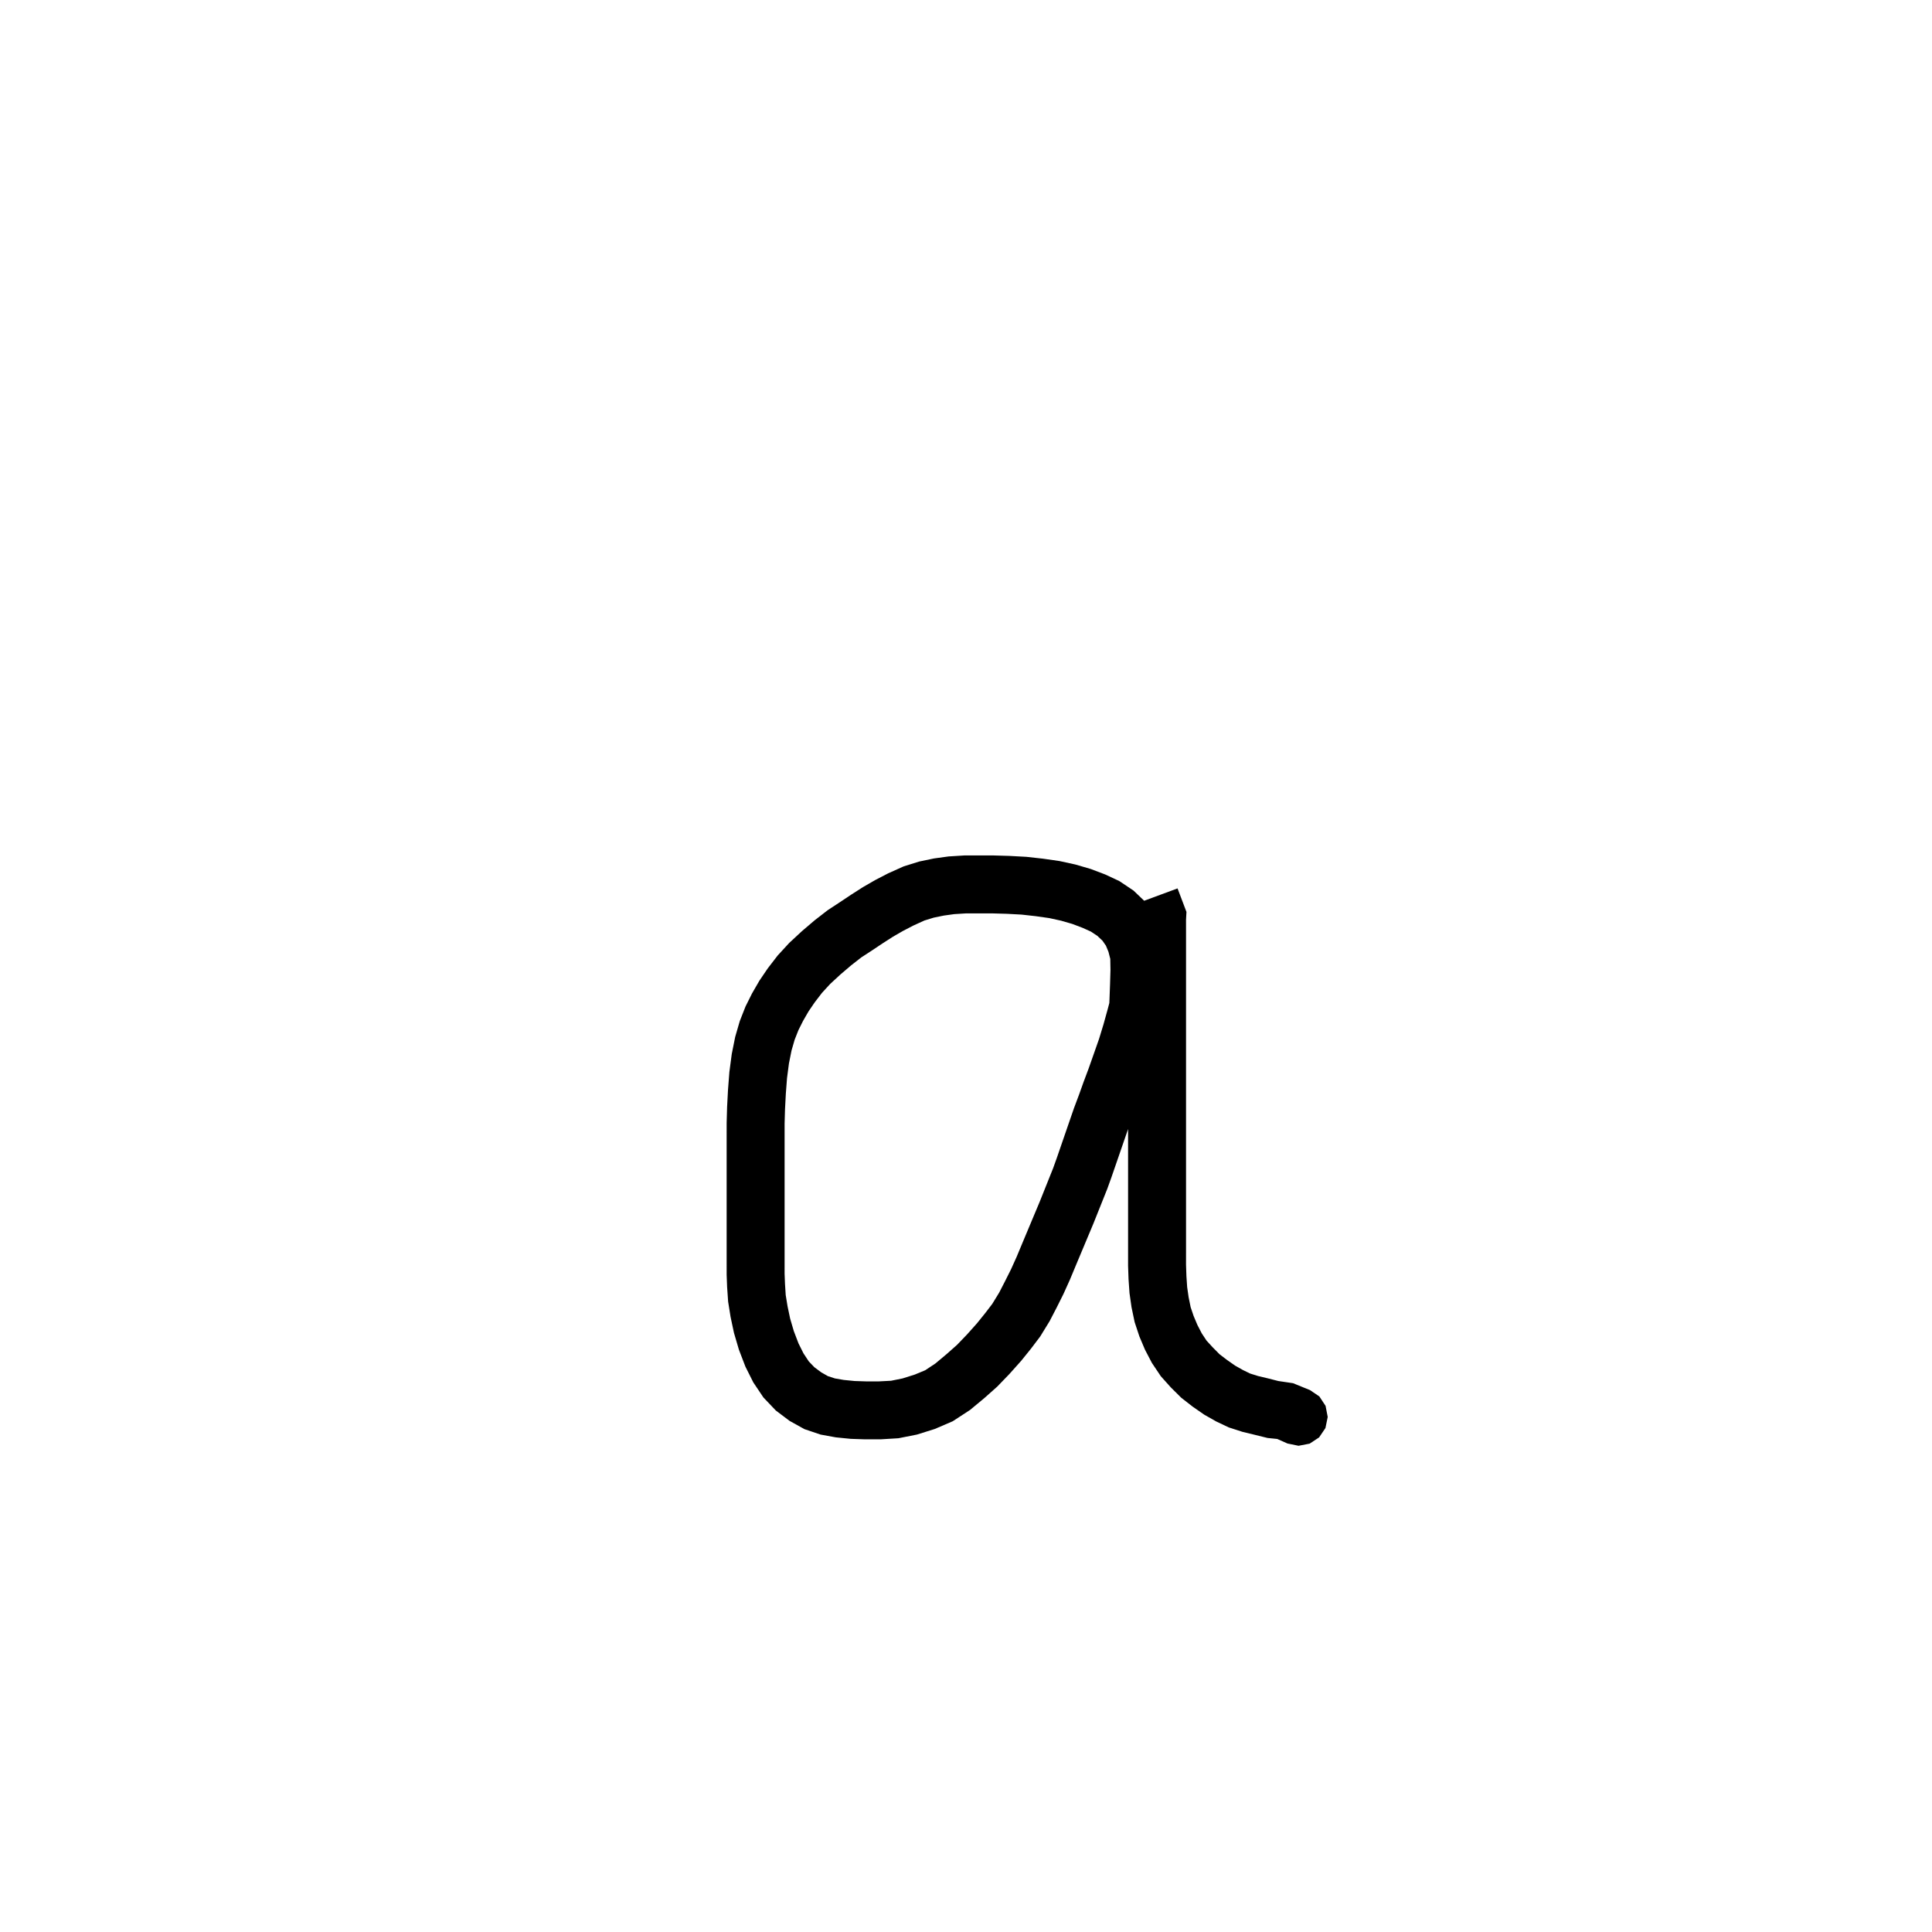
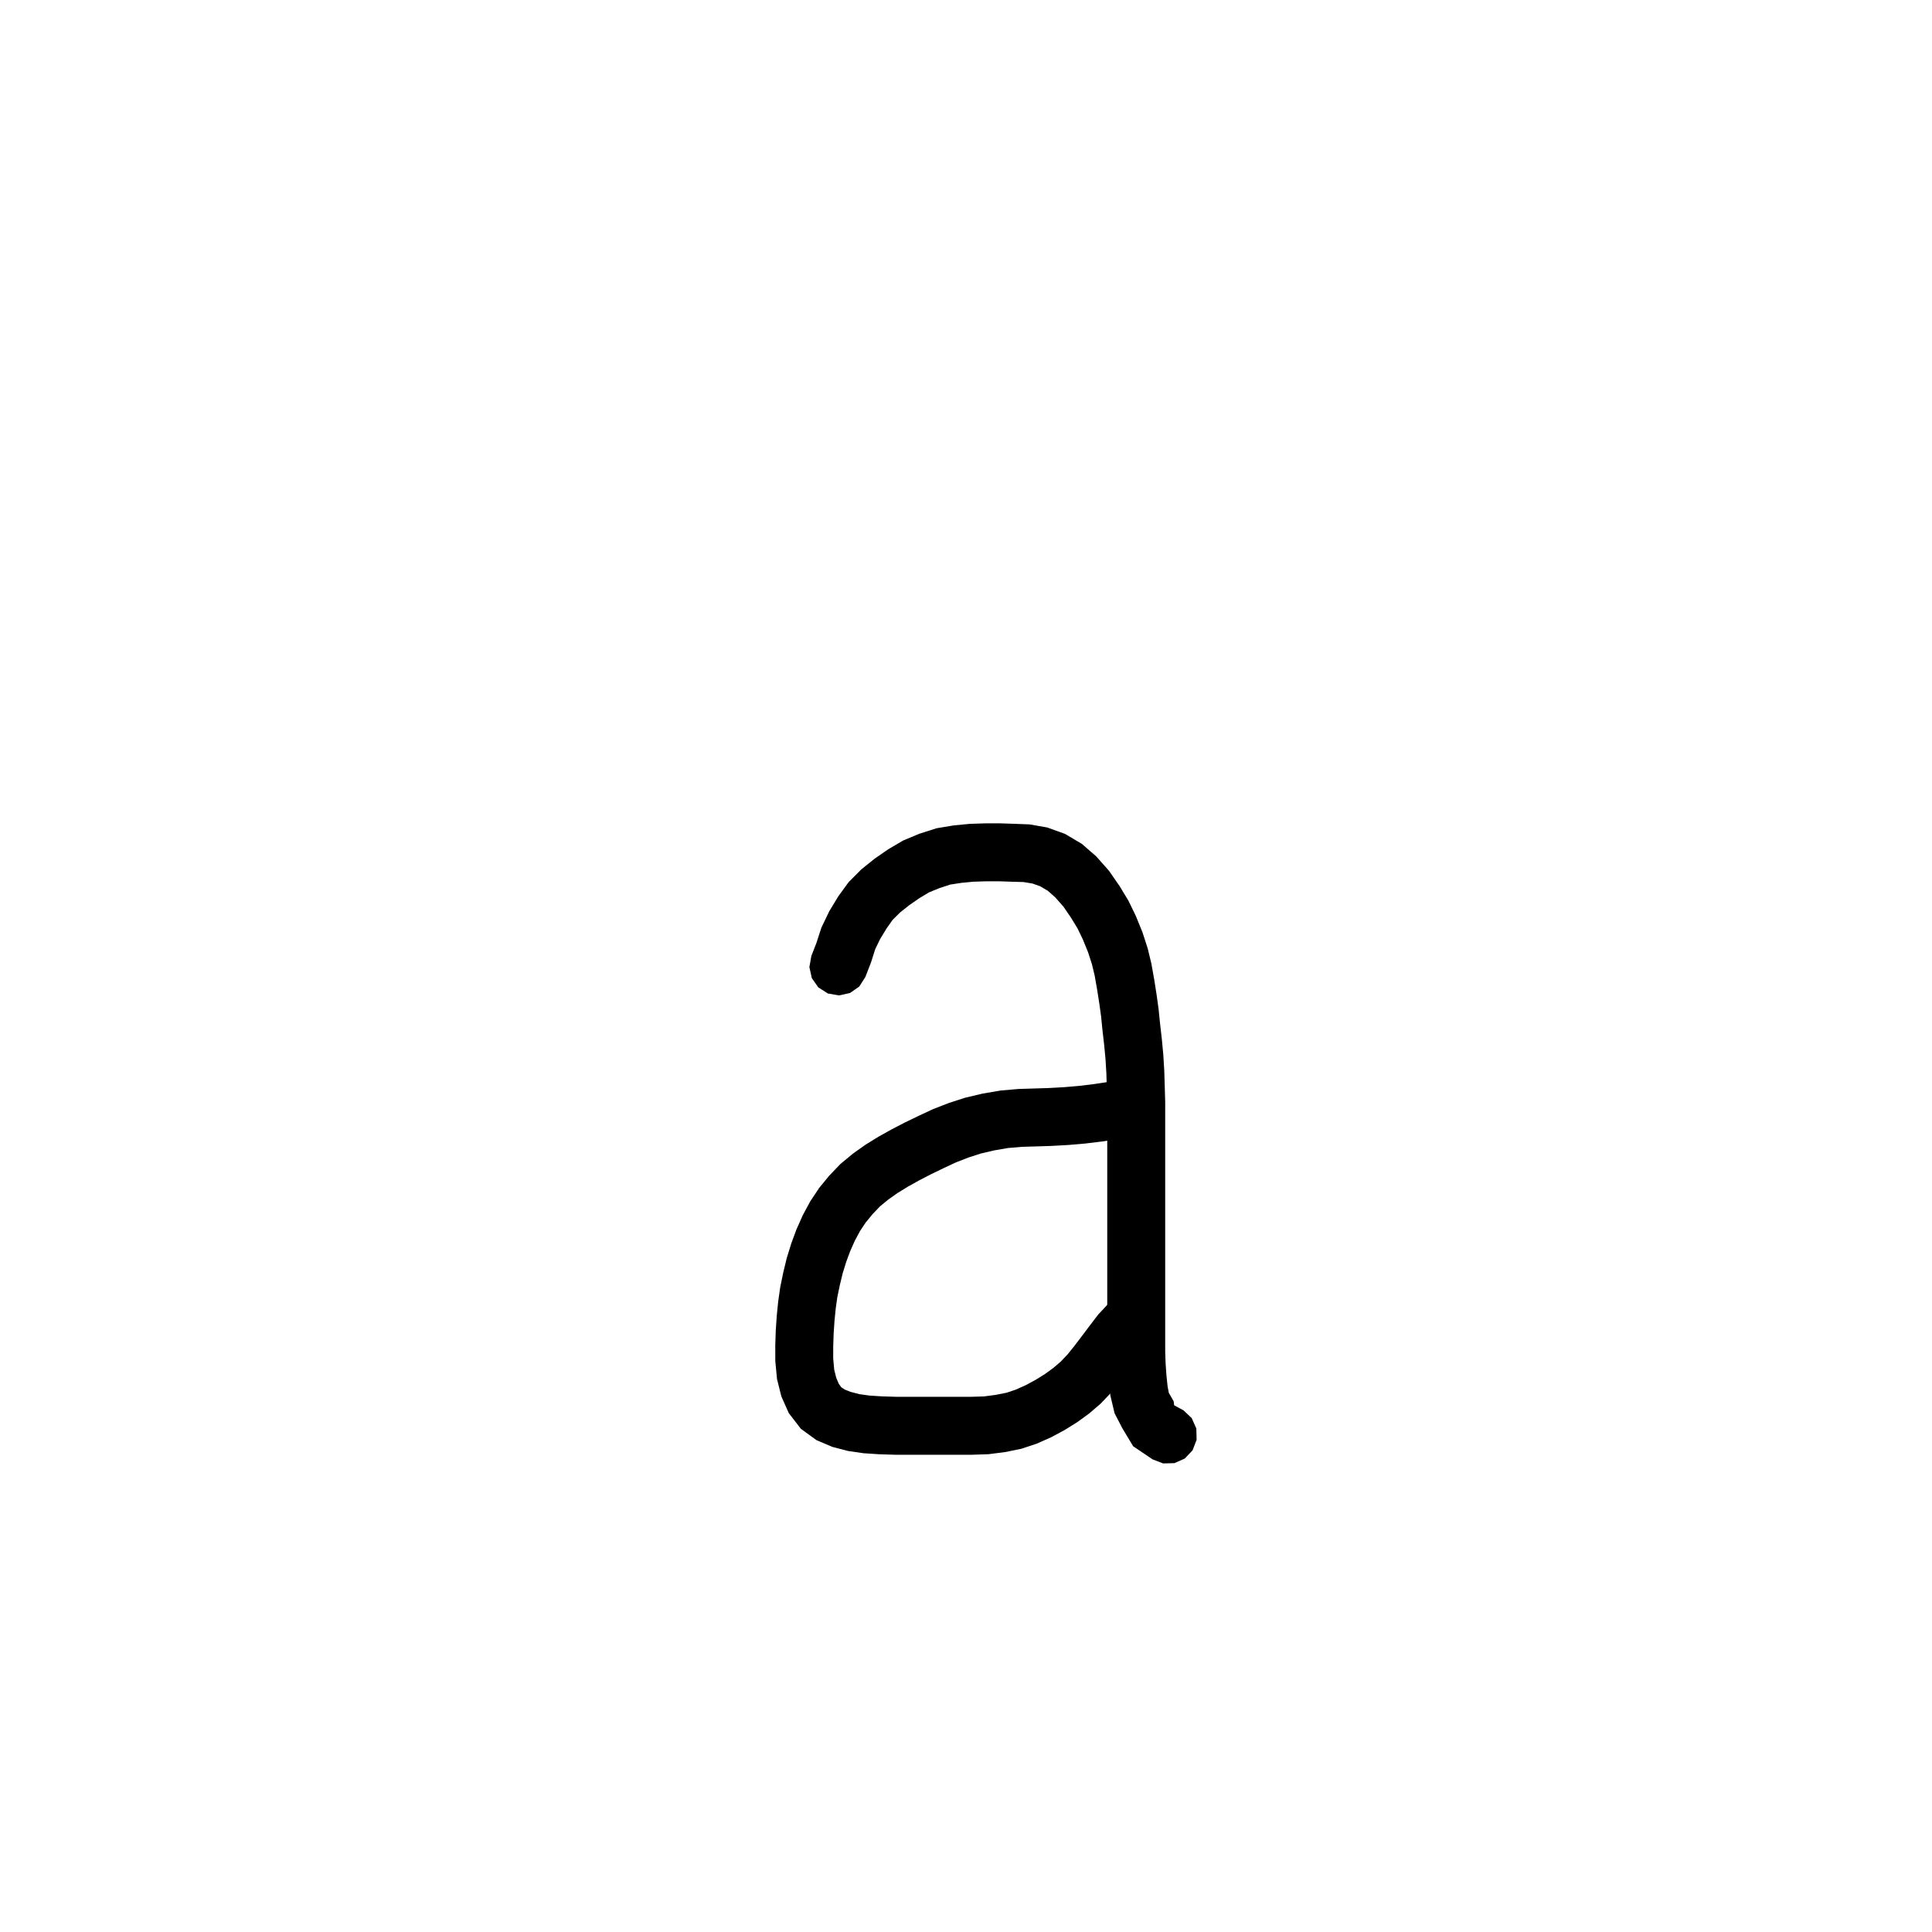
<svg xmlns="http://www.w3.org/2000/svg" viewBox="0 0 300 300" width="300" height="300">
-   <path d="M 181.163 158.187 L 181.274 155.511 L 181.364 153.081 L 181.433 150.6 L 181.331 147.766 L 180.677 145 L 179.608 142.495 L 178.011 140.198 L 176.011 138.286 L 173.799 136.807 L 171.603 135.782 L 169.356 134.931 L 166.974 134.238 L 164.527 133.704 L 161.966 133.336 L 159.369 133.048 L 156.721 132.904 L 154.265 132.834 L 151.933 132.833 L 149.724 132.836 L 147.293 132.988 L 145.035 133.299 L 142.74 133.777 L 140.323 134.531 L 137.91 135.614 L 135.907 136.652 L 133.996 137.755 L 132.204 138.9 L 130.387 140.112 L 128.511 141.343 L 126.491 142.911 L 124.544 144.57 L 122.551 146.418 L 120.76 148.366 L 119.224 150.357 L 117.922 152.275 L 116.771 154.267 L 115.755 156.306 L 114.872 158.555 L 114.16 161.006 L 113.626 163.67 L 113.257 166.468 L 113.043 169.242 L 112.904 171.882 L 112.834 174.333 L 112.833 176.533 L 112.833 178.533 L 112.833 180.533 L 112.833 182.467 L 112.833 184.533 L 112.833 186.6 L 112.833 188.6 L 112.833 190.533 L 112.833 192.467 L 112.833 194.333 L 112.833 196.133 L 112.834 197.953 L 112.906 199.841 L 113.063 202.113 L 113.444 204.496 L 113.972 206.973 L 114.737 209.575 L 115.744 212.204 L 116.972 214.655 L 118.546 217.002 L 120.477 219.03 L 122.606 220.634 L 124.913 221.915 L 127.423 222.761 L 129.785 223.191 L 132.101 223.423 L 134.329 223.499 L 136.732 223.498 L 139.507 223.33 L 142.387 222.758 L 145.153 221.89 L 147.933 220.695 L 150.615 218.947 L 152.867 217.079 L 154.854 215.309 L 156.766 213.326 L 158.559 211.318 L 160.074 209.444 L 161.524 207.527 L 162.982 205.152 L 164.078 203.04 L 165.131 200.932 L 166.13 198.721 L 167.152 196.268 L 168.017 194.207 L 168.883 192.14 L 169.764 190.04 L 170.578 188.005 L 171.245 186.338 L 171.94 184.598 L 172.578 182.827 L 173.254 180.867 L 173.921 178.934 L 174.588 177 L 175.233 175.127 L 176.025 173.016 L 176.692 171.149 L 177.496 169.005 L 178.311 166.695 L 179.208 164.139 L 179.987 161.593 L 180.676 159.112 L 181.295 156.773 L 181.86 154.443 L 182.273 152.378 L 182.667 150.543 L 183.094 148.538 L 183.37 146.687 L 183.714 144.884 L 183.934 143.011 L 184.05 142.134 L 176.485 144.315 L 175.233 141.6 L 175.168 142.638 L 175.167 144.733 L 175.167 146.867 L 175.167 149 L 175.167 151.267 L 175.167 153.533 L 175.167 155.6 L 175.167 157.667 L 175.167 159.733 L 175.167 161.6 L 175.167 163.733 L 175.167 166.133 L 175.167 168.333 L 175.167 170.8 L 175.167 173.467 L 175.167 176.067 L 175.167 178.533 L 175.167 181.133 L 175.167 183.6 L 175.167 185.933 L 175.167 188.2 L 175.167 190.333 L 175.167 192.467 L 175.167 194.467 L 175.167 196.543 L 175.239 198.632 L 175.391 200.804 L 175.701 202.978 L 176.187 205.298 L 176.923 207.522 L 177.795 209.583 L 178.861 211.625 L 180.248 213.696 L 181.806 215.435 L 183.425 217.043 L 185.206 218.429 L 187 219.673 L 188.852 220.723 L 190.81 221.651 L 192.92 222.333 L 194.728 222.77 L 196.829 223.288 L 198.329 223.441 L 199.92 224.147 L 201.64 224.5 L 203.364 224.167 L 204.83 223.2 L 205.814 221.746 L 206.167 220.026 L 205.834 218.302 L 204.867 216.837 L 203.413 215.853 L 200.782 214.782 L 198.504 214.445 L 196.872 214.03 L 195.347 213.667 L 194.123 213.283 L 193.015 212.744 L 191.8 212.06 L 190.528 211.171 L 189.375 210.29 L 188.327 209.232 L 187.352 208.171 L 186.606 207.041 L 185.938 205.751 L 185.344 204.345 L 184.88 202.969 L 184.566 201.422 L 184.342 199.862 L 184.227 198.168 L 184.166 196.39 L 184.167 194.467 L 184.167 192.467 L 184.167 190.333 L 184.167 188.2 L 184.167 185.933 L 184.167 183.6 L 184.167 181.133 L 184.167 178.533 L 184.167 176.067 L 184.167 173.467 L 184.167 170.8 L 184.167 168.333 L 184.167 166.133 L 184.167 163.733 L 184.167 161.6 L 184.167 159.733 L 184.167 157.667 L 184.167 155.6 L 184.167 153.533 L 184.167 151.267 L 184.167 149 L 184.167 146.867 L 184.167 144.733 L 184.166 142.829 L 184.233 141.6 L 182.849 137.951 L 175.15 140.799 L 175 141.922 L 174.819 143.516 L 174.497 145.18 L 174.239 146.928 L 173.867 148.657 L 173.46 150.555 L 173.074 152.49 L 172.572 154.56 L 171.99 156.755 L 171.347 159.073 L 170.658 161.328 L 169.822 163.705 L 169.038 165.929 L 168.242 168.051 L 167.575 169.918 L 166.767 172.073 L 166.079 174.066 L 165.412 176 L 164.746 177.933 L 164.088 179.84 L 163.527 181.402 L 162.889 182.995 L 162.222 184.662 L 161.436 186.627 L 160.583 188.66 L 159.717 190.726 L 158.848 192.798 L 157.87 195.146 L 157.003 197.068 L 156.055 198.96 L 155.152 200.715 L 154.076 202.473 L 152.992 203.89 L 151.708 205.482 L 150.167 207.207 L 148.613 208.824 L 147 210.254 L 145.252 211.719 L 143.667 212.771 L 142.047 213.443 L 140.146 214.042 L 138.359 214.403 L 136.468 214.502 L 134.471 214.501 L 132.699 214.443 L 131.015 214.276 L 129.643 214.039 L 128.554 213.685 L 127.527 213.099 L 126.456 212.303 L 125.588 211.398 L 124.761 210.145 L 123.989 208.596 L 123.263 206.692 L 122.695 204.76 L 122.29 202.837 L 122.004 201.087 L 121.894 199.359 L 121.832 197.78 L 121.833 196.133 L 121.833 194.333 L 121.833 192.467 L 121.833 190.533 L 121.833 188.6 L 121.833 186.6 L 121.833 184.533 L 121.833 182.467 L 121.833 180.533 L 121.833 178.533 L 121.833 176.533 L 121.833 174.467 L 121.896 172.251 L 122.024 169.825 L 122.209 167.398 L 122.507 165.13 L 122.907 163.127 L 123.395 161.445 L 123.979 159.961 L 124.695 158.533 L 125.545 157.058 L 126.509 155.643 L 127.64 154.167 L 128.915 152.782 L 130.523 151.297 L 132.176 149.889 L 133.755 148.657 L 135.346 147.622 L 137.129 146.433 L 138.671 145.445 L 140.227 144.548 L 141.823 143.719 L 143.544 142.935 L 144.993 142.49 L 146.565 142.168 L 148.174 141.945 L 150.009 141.831 L 151.933 141.833 L 154.135 141.833 L 156.346 141.896 L 158.631 142.018 L 160.834 142.264 L 162.94 142.563 L 164.759 142.962 L 166.51 143.469 L 168.131 144.085 L 169.401 144.66 L 170.389 145.314 L 171.189 146.068 L 171.725 146.838 L 172.123 147.8 L 172.403 148.9 L 172.433 150.6 L 172.369 152.786 L 172.281 155.156 L 172.171 157.813 L 172.441 159.548 L 173.355 161.047 L 174.773 162.082 L 176.479 162.496 L 178.214 162.226 L 179.713 161.312 L 180.749 159.894 Z" fill="black" fill-rule="nonzero" />
+   <path d="M 134.374 151.703 L 135.245 149.459 L 135.913 147.361 L 136.675 145.796 L 137.677 144.149 L 138.62 142.82 L 139.745 141.706 L 141.201 140.546 L 142.778 139.454 L 144.267 138.562 L 145.852 137.915 L 147.55 137.357 L 149.257 137.093 L 151.16 136.909 L 153.131 136.847 L 155.174 136.847 L 157.214 136.916 L 158.951 136.965 L 160.317 137.194 L 161.516 137.617 L 162.703 138.321 L 163.859 139.343 L 165.12 140.769 L 166.303 142.495 L 167.324 144.172 L 168.151 145.891 L 168.957 147.873 L 169.561 149.745 L 169.977 151.476 L 170.369 153.707 L 170.709 155.884 L 170.975 157.805 L 171.181 159.875 L 171.462 162.332 L 171.663 164.47 L 171.796 166.659 L 171.864 168.919 L 171.933 171.255 L 171.932 173.375 L 171.932 175.635 L 171.932 177.824 L 171.932 180.154 L 171.932 182.555 L 171.932 184.815 L 171.932 187.074 L 171.932 189.405 L 171.932 191.735 L 171.932 193.853 L 171.932 196.042 L 171.932 198.161 L 171.932 200.279 L 171.932 202.256 L 171.932 204.304 L 171.932 206.281 L 171.932 208.188 L 171.933 210.107 L 172.009 212.242 L 172.162 214.379 L 172.415 216.682 L 173.07 219.451 L 174.287 221.795 L 175.957 224.575 L 178.972 226.61 L 180.611 227.24 L 182.367 227.195 L 183.971 226.481 L 185.18 225.208 L 185.81 223.569 L 185.765 221.814 L 185.051 220.21 L 183.778 219.001 L 182.321 218.211 L 182.25 217.601 L 181.49 216.274 L 181.297 215.229 L 181.126 213.578 L 180.997 211.761 L 180.932 209.941 L 180.932 208.188 L 180.932 206.281 L 180.932 204.304 L 180.932 202.256 L 180.932 200.279 L 180.932 198.161 L 180.932 196.042 L 180.932 193.853 L 180.932 191.735 L 180.932 189.405 L 180.932 187.074 L 180.932 184.815 L 180.932 182.555 L 180.932 180.154 L 180.932 177.824 L 180.932 175.635 L 180.932 173.375 L 180.932 171.117 L 180.86 168.651 L 180.786 166.25 L 180.637 163.779 L 180.414 161.397 L 180.13 158.912 L 179.912 156.745 L 179.613 154.57 L 179.247 152.228 L 178.792 149.657 L 178.22 147.292 L 177.411 144.786 L 176.381 142.249 L 175.231 139.872 L 173.852 137.595 L 172.21 135.225 L 170.223 132.979 L 167.988 131.036 L 165.362 129.48 L 162.607 128.49 L 159.877 128.013 L 157.519 127.921 L 155.322 127.849 L 152.986 127.849 L 150.58 127.928 L 148.105 128.167 L 145.434 128.61 L 142.754 129.465 L 140.242 130.512 L 137.918 131.879 L 135.824 133.329 L 133.748 134.995 L 131.766 136.987 L 130.167 139.189 L 128.769 141.496 L 127.554 144.027 L 126.763 146.449 L 125.986 148.441 L 125.681 150.17 L 126.061 151.885 L 127.068 153.323 L 128.549 154.266 L 130.278 154.571 L 131.992 154.191 L 133.43 153.184 Z" fill="black" fill-rule="nonzero" />
+   <path d="M 172.924 167.868 L 169.927 168.33 L 167.565 168.617 L 165.242 168.816 L 162.817 168.95 L 160.618 169.018 L 158.161 169.095 L 155.38 169.335 L 152.588 169.812 L 149.881 170.451 L 147.388 171.253 L 144.939 172.201 L 142.656 173.264 L 140.525 174.293 L 138.502 175.342 L 136.452 176.482 L 134.409 177.74 L 132.457 179.124 L 130.501 180.746 L 128.719 182.607 L 127.196 184.47 L 125.827 186.524 L 124.657 188.694 L 123.682 190.884 L 122.882 193.043 L 122.17 195.34 L 121.622 197.6 L 121.157 199.855 L 120.84 202.07 L 120.611 204.354 L 120.46 206.622 L 120.384 208.891 L 120.389 211.368 L 120.657 214.153 L 121.329 216.838 L 122.486 219.434 L 124.358 221.864 L 126.794 223.632 L 129.251 224.673 L 131.698 225.311 L 134.103 225.658 L 136.536 225.817 L 139.009 225.893 L 141.407 225.893 L 143.738 225.893 L 146.209 225.893 L 148.61 225.893 L 150.94 225.892 L 153.486 225.808 L 156.047 225.481 L 158.582 224.968 L 160.975 224.175 L 163.232 223.173 L 165.344 222.037 L 167.296 220.817 L 169.126 219.486 L 170.917 217.947 L 172.541 216.241 L 173.898 214.57 L 175.08 213.019 L 176.351 211.324 L 177.377 209.963 L 179.009 208.229 L 179.937 206.739 L 180.224 205.007 L 179.826 203.296 L 178.804 201.869 L 177.313 200.941 L 175.581 200.654 L 173.871 201.052 L 172.443 202.074 L 170.544 204.106 L 169.17 205.899 L 167.899 207.594 L 166.821 209.009 L 165.778 210.303 L 164.718 211.422 L 163.543 212.426 L 162.266 213.354 L 160.828 214.252 L 159.268 215.093 L 157.713 215.787 L 156.292 216.264 L 154.591 216.599 L 152.773 216.837 L 150.8 216.894 L 148.61 216.893 L 146.209 216.893 L 143.738 216.893 L 141.407 216.893 L 139.145 216.894 L 136.958 216.827 L 135.013 216.704 L 133.463 216.486 L 132.097 216.135 L 131.165 215.765 L 130.634 215.414 L 130.247 214.878 L 129.851 213.944 L 129.534 212.674 L 129.379 210.94 L 129.383 209.039 L 129.449 207.071 L 129.58 205.102 L 129.775 203.149 L 130.022 201.41 L 130.405 199.569 L 130.846 197.733 L 131.405 195.935 L 132.017 194.28 L 132.737 192.658 L 133.544 191.155 L 134.434 189.82 L 135.454 188.576 L 136.637 187.33 L 137.93 186.269 L 139.367 185.251 L 140.996 184.25 L 142.76 183.271 L 144.55 182.343 L 146.514 181.395 L 148.468 180.481 L 150.397 179.734 L 152.283 179.124 L 154.377 178.633 L 156.528 178.262 L 158.69 178.079 L 160.894 178.014 L 163.214 177.941 L 165.874 177.793 L 168.494 177.569 L 171.168 177.244 L 174.292 176.764 L 175.942 176.163 L 177.237 174.977 L 177.979 173.386 L 178.055 171.632 L 177.455 169.982 L 176.269 168.687 L 174.678 167.945 Z" fill="black" fill-rule="nonzero" />
</svg>
